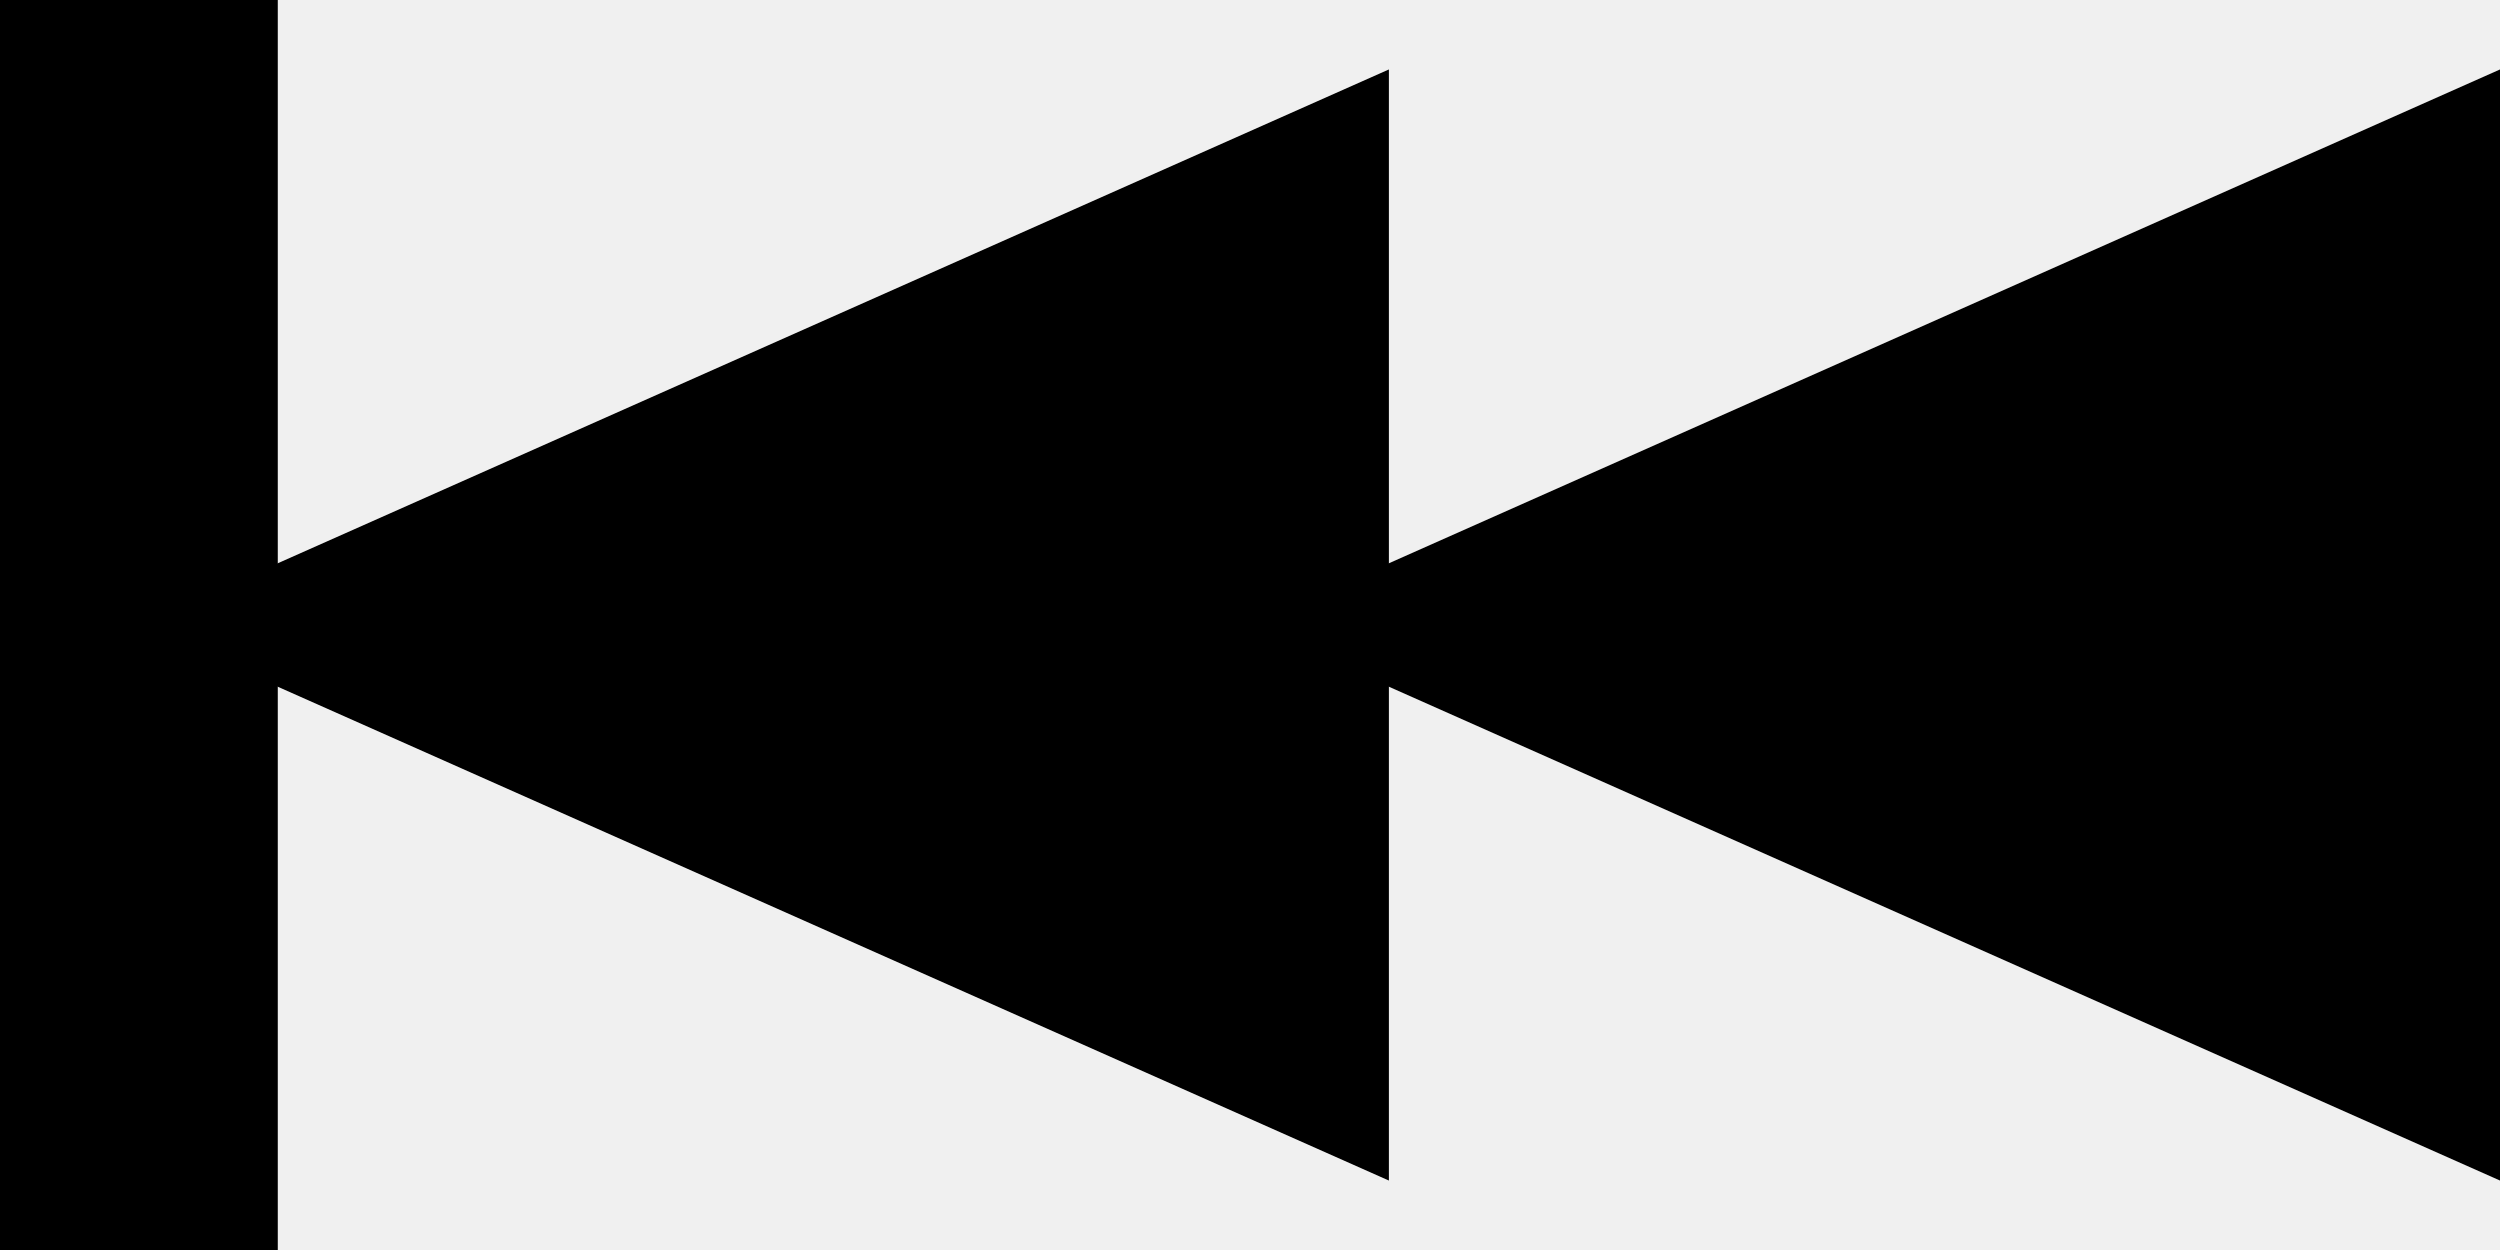
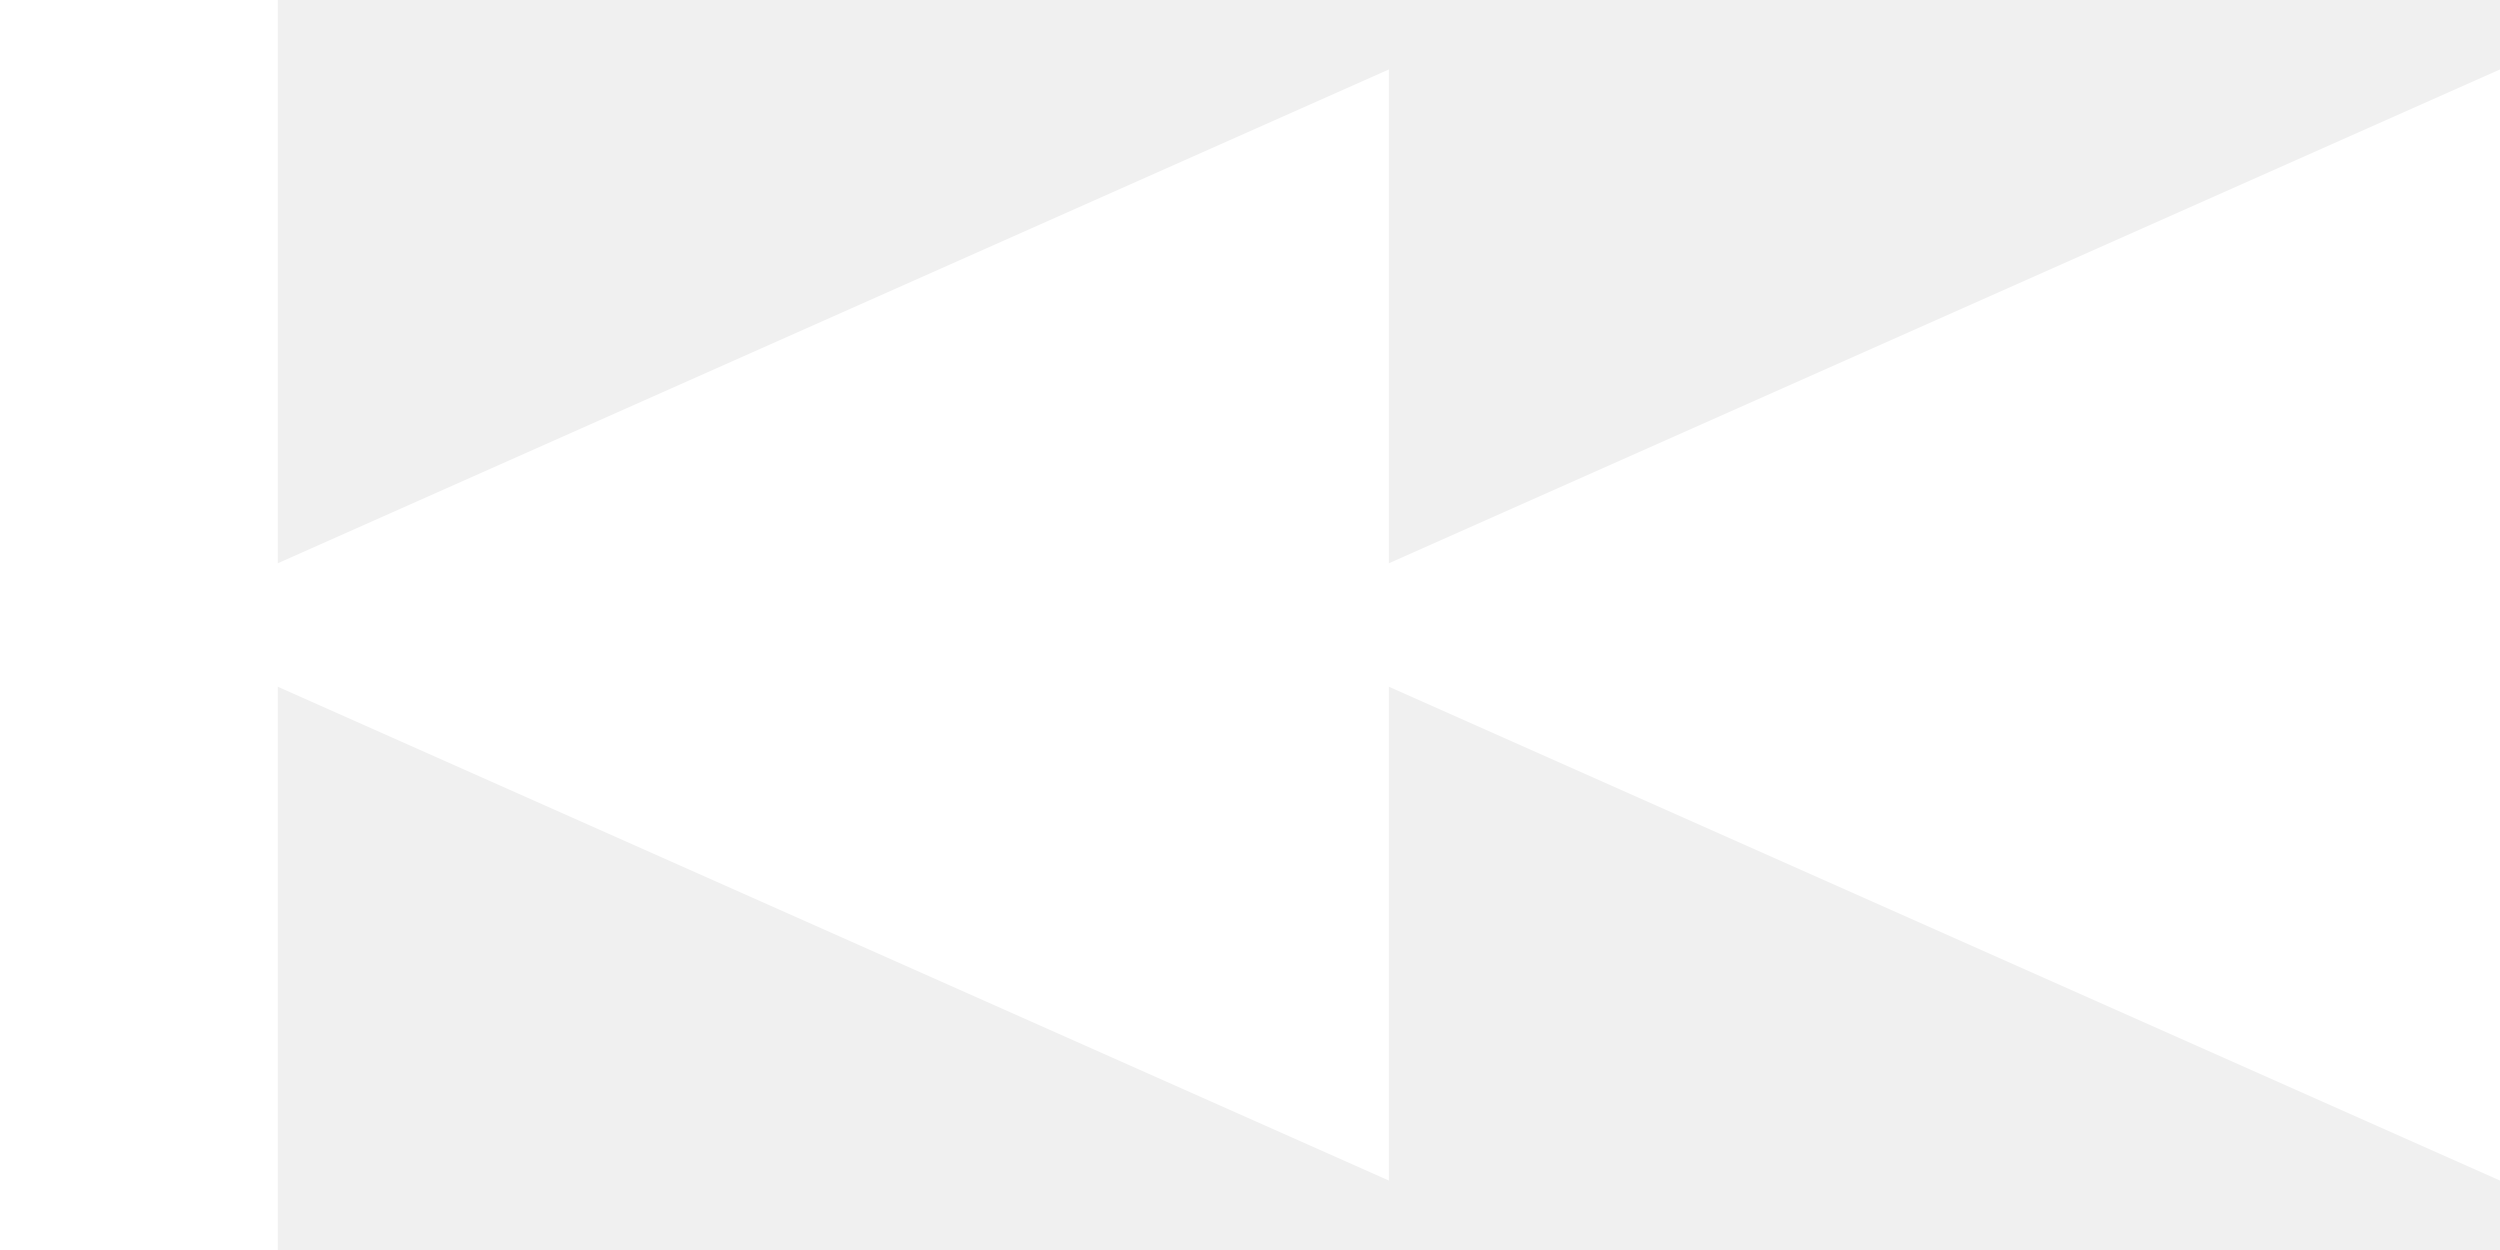
- <svg xmlns="http://www.w3.org/2000/svg" version="1.1" id="Warstwa_1" x="0px" y="0px" width="36px" height="18px" viewBox="0 0 36 18" enable-background="new 0 0 36 18" xml:space="preserve">
+ <svg xmlns="http://www.w3.org/2000/svg" version="1.1" id="Warstwa_1" x="0px" y="0px" width="36px" height="18px" viewBox="0 0 36 18" enable-background="new 0 0 36 18" fill="#fff" xml:space="preserve">
  <g>
    <polygon points="36,17 18,9 36,1  " />
    <polygon points="20,17 2,9 20,1  " />
    <rect x="0" y="0" transform="matrix(-1 -4.502011e-11 4.502011e-11 -1 4 18)" width="4" height="18" />
  </g>
</svg>
